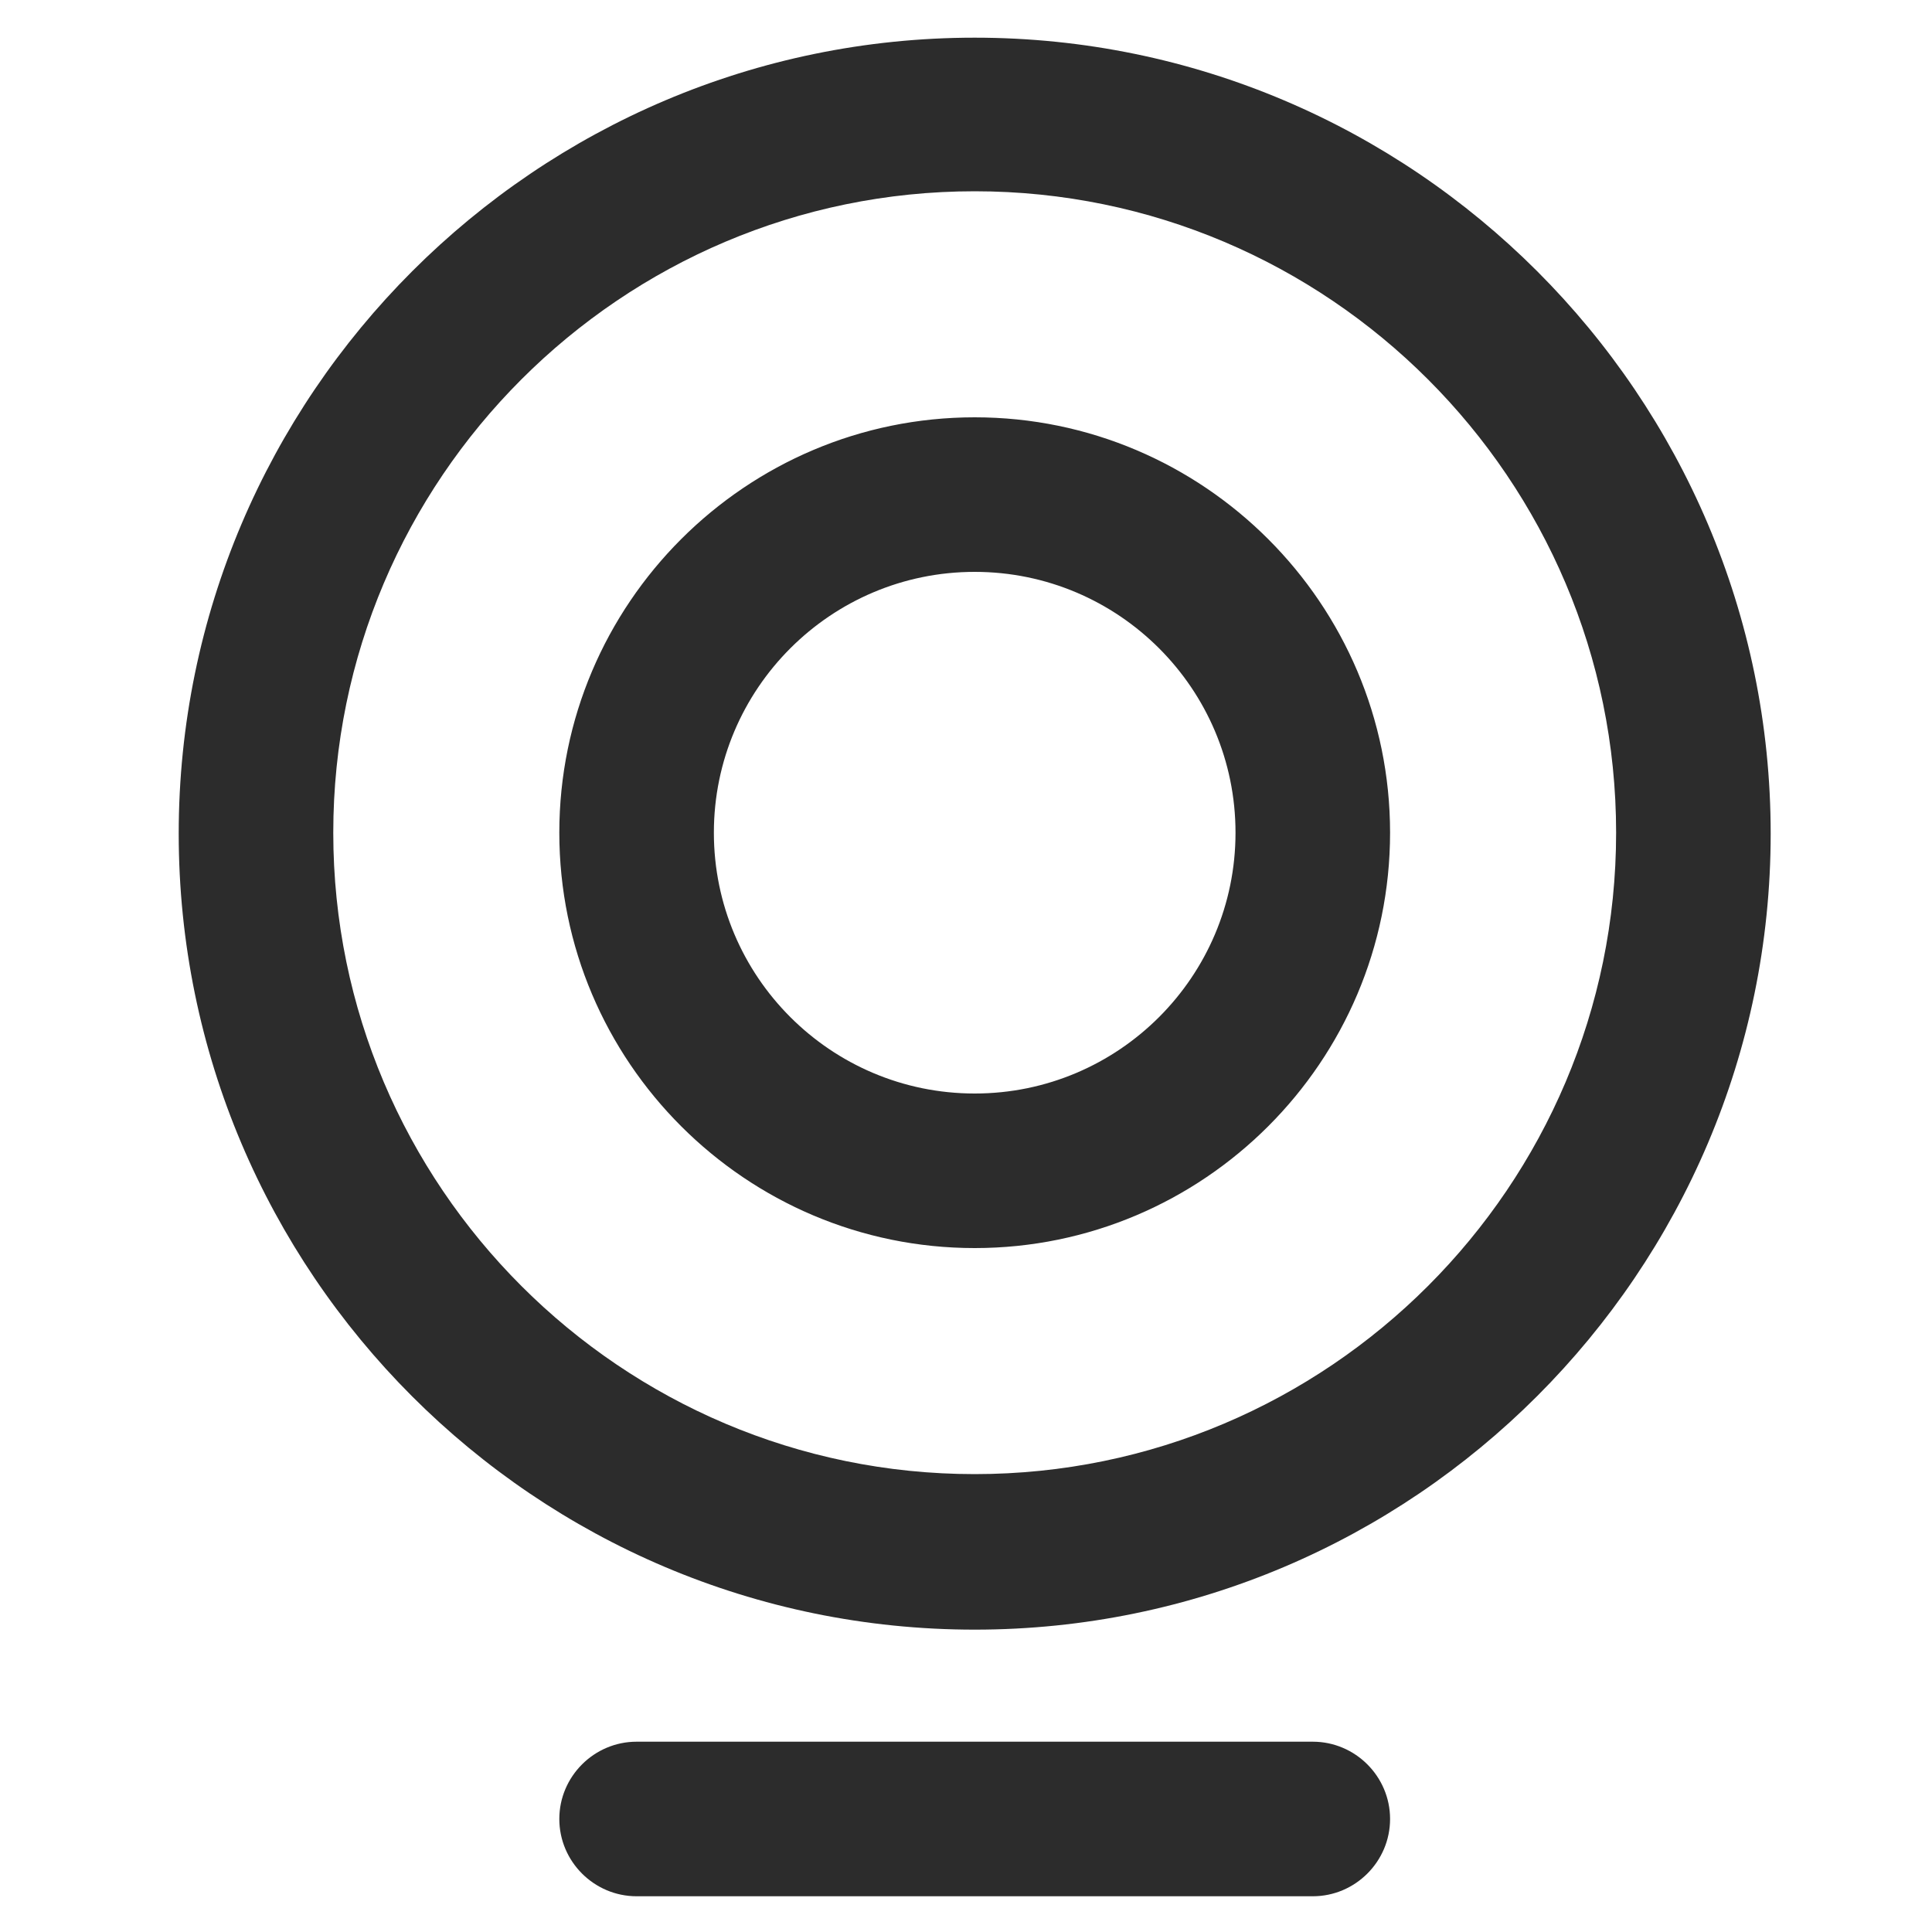
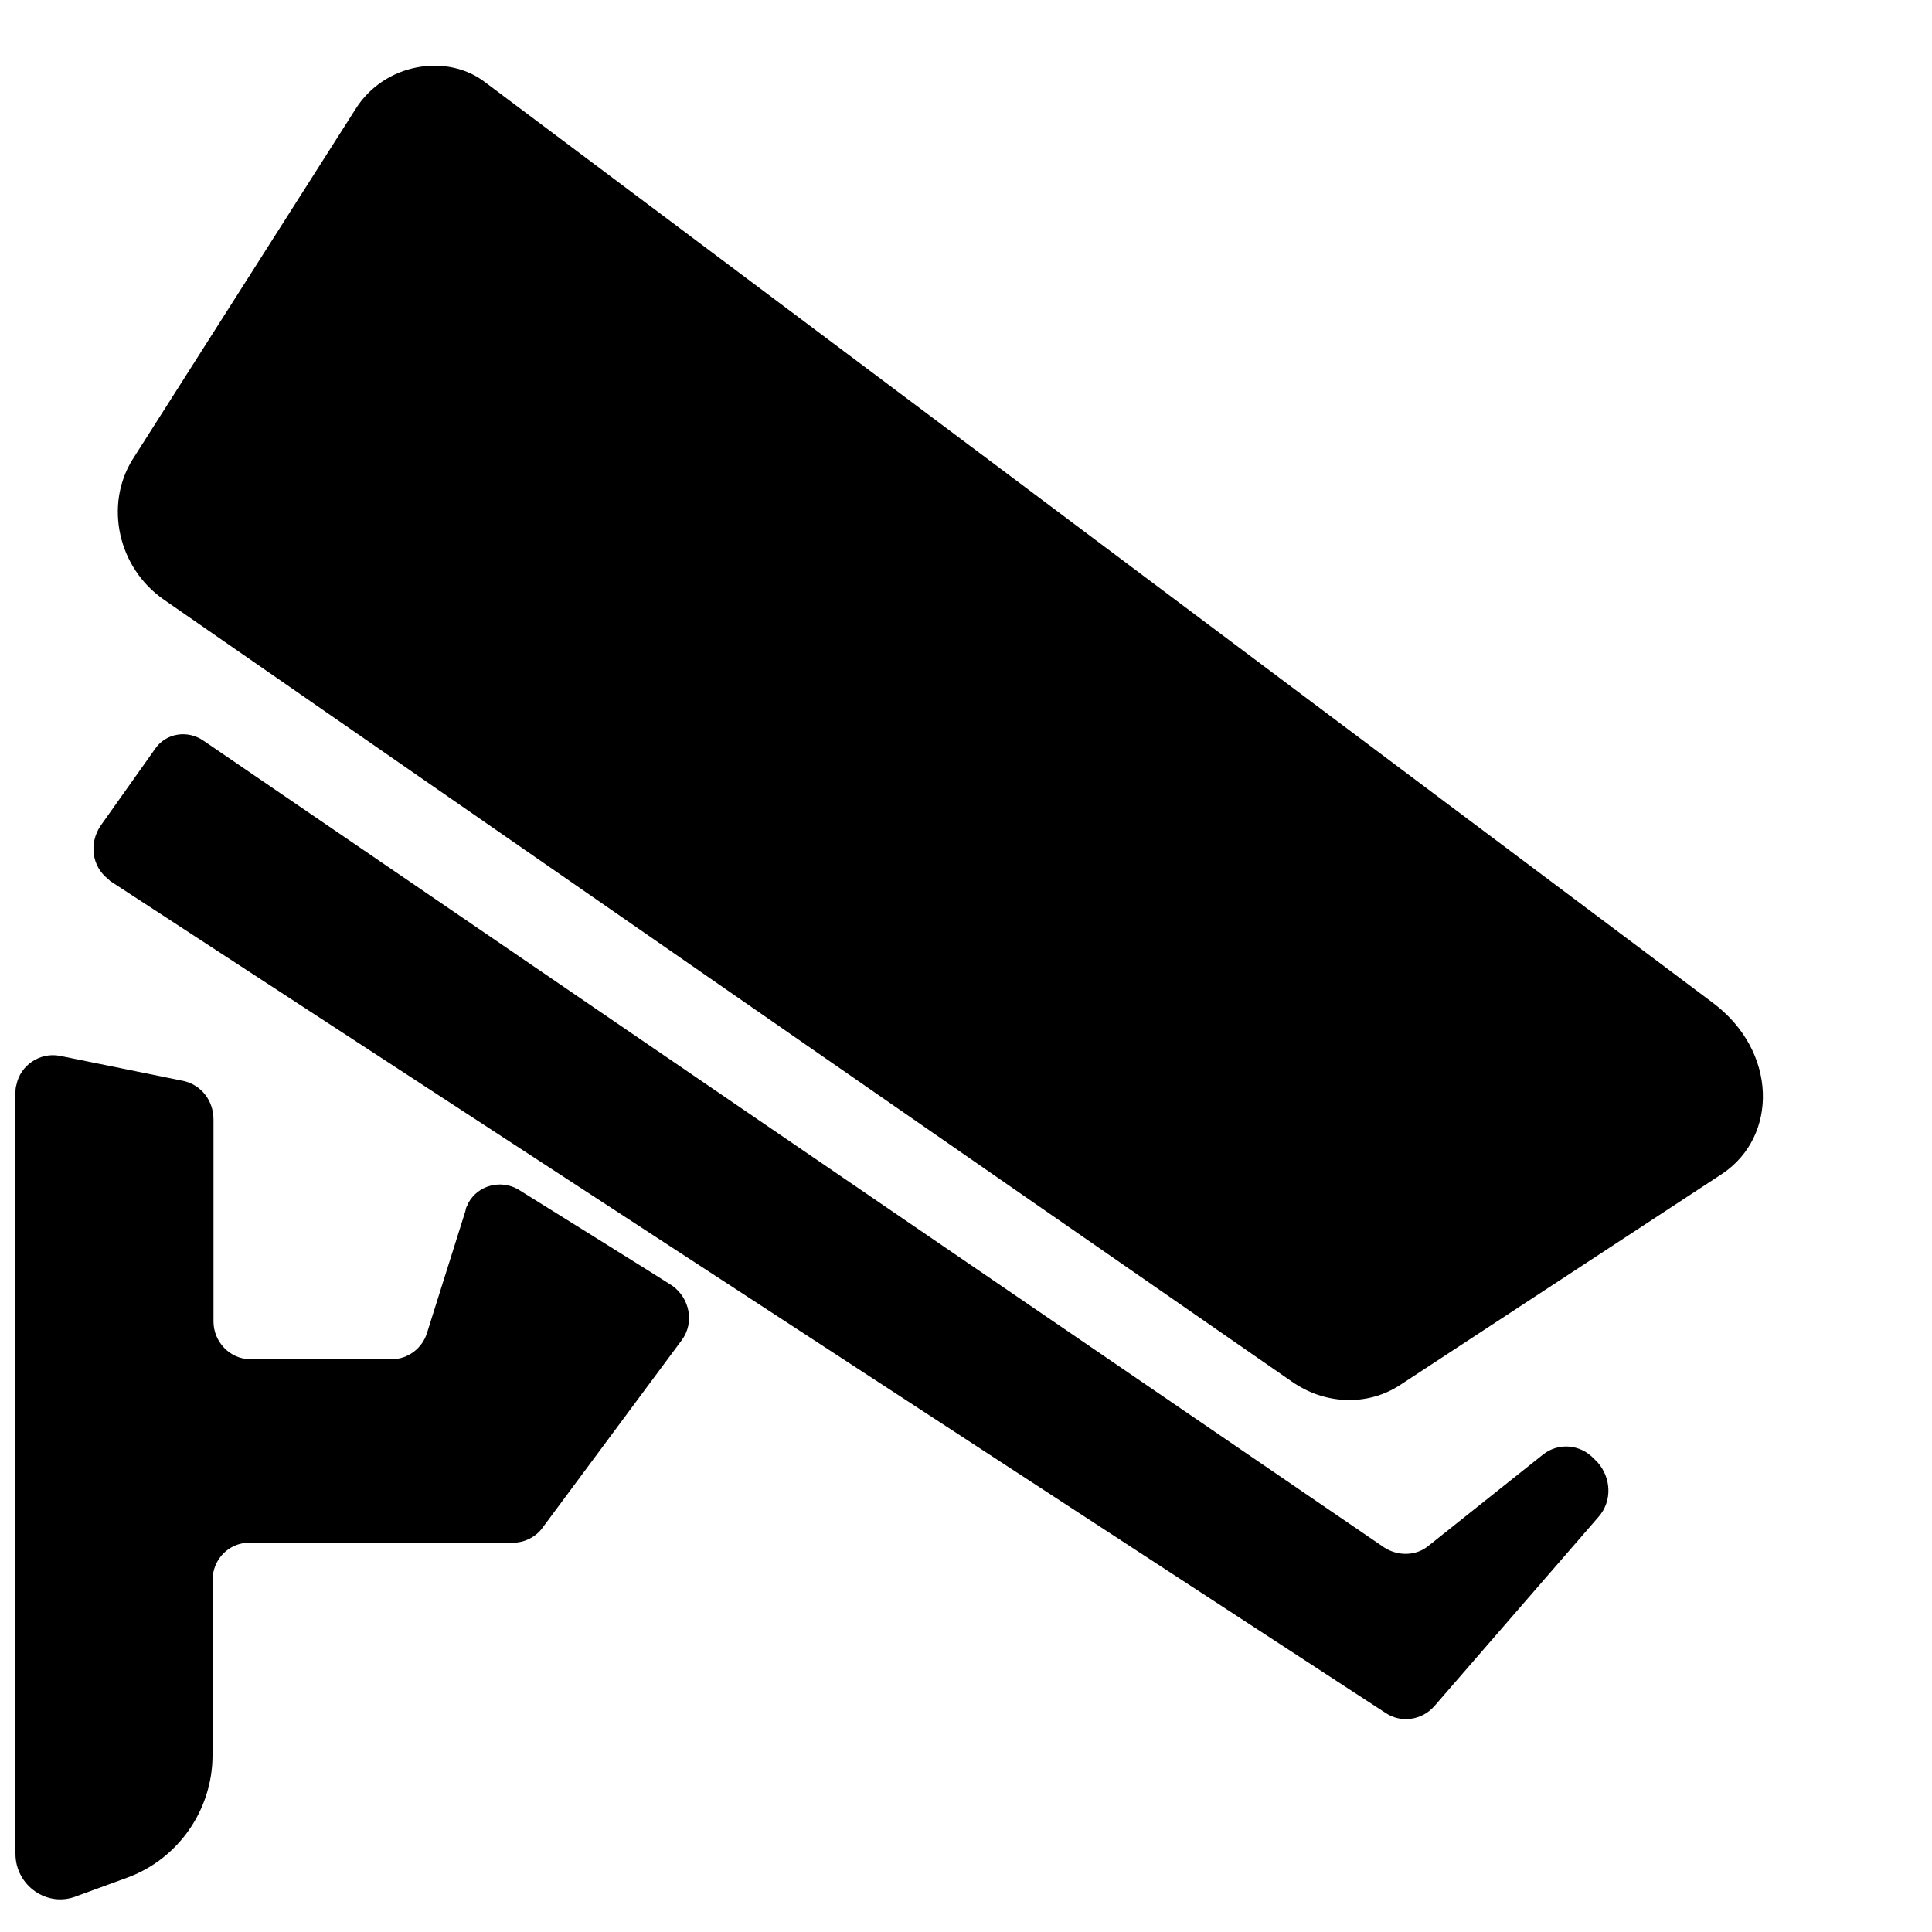
- <svg xmlns="http://www.w3.org/2000/svg" class="icon" width="200px" height="200.00px" viewBox="0 0 1024 1024" version="1.1">
-   <path fill="#2c2c2c" d="M516.608 863.744c-232.96 0-421.888-189.44-421.888-421.888s189.44-421.888 421.888-421.888 421.888 189.44 421.888 421.888-189.44 421.888-421.888 421.888z m0-762.368c-187.392 0-339.968 152.576-339.968 339.968 0 187.392 152.576 339.968 339.968 339.968s339.968-152.576 339.968-339.968c0-187.392-152.576-339.968-339.968-339.968zM516.608 661.504c-121.344 0-220.16-98.816-220.16-220.16s98.816-220.16 220.16-220.16 220.16 98.816 220.16 220.16-98.816 220.16-220.16 220.16z m0-358.4c-76.288 0-138.24 61.952-138.24 138.24s61.952 138.24 138.24 138.24 138.24-61.952 138.24-138.24-61.952-138.24-138.24-138.24zM695.808 1005.056h-358.4c-22.528 0-40.96-18.432-40.96-40.96s18.432-40.96 40.96-40.96h358.4c22.528 0 40.96 18.432 40.96 40.96s-18.432 40.96-40.96 40.96z" />
+ <svg xmlns="http://www.w3.org/2000/svg" t="1608876576189" class="icon" viewBox="0 0 1024 1024" version="1.1" p-id="6459" width="200" height="200">
+   <defs>
+     <style type="text/css" />
+   </defs>
+   <path d="M97.28 572.928l-65.536-13.312c-10.752-2.048-20.992 5.12-23.04 15.36-0.512 1.536-0.512 3.072-0.512 4.608v402.944c0 16.896 16.896 28.672 32.256 22.528l26.624-9.728c27.136-9.728 45.568-35.84 45.568-65.024v-92.672c0-11.264 8.704-19.968 19.456-19.968h139.776c6.144 0 12.288-3.072 15.872-8.192l73.728-99.328c6.656-9.216 4.096-22.016-5.12-28.672-0.512-0.512-81.92-51.2-81.92-51.2-9.216-5.12-20.992-2.048-26.112 7.168-0.512 1.536-1.536 2.56-1.536 4.096l-20.48 65.024c-2.56 8.192-10.24 13.824-18.432 13.824H132.608c-10.752 0-19.456-9.216-19.456-19.968v-107.008c0-10.24-6.656-18.432-15.872-20.48zM684.544 732.16L87.04 317.952c-24.576-16.896-31.744-50.176-16.896-74.24l118.272-185.856c15.36-24.576 48.64-29.696 68.608-14.336l650.752 487.936c34.304 25.6 34.816 70.656 5.12 90.624l-171.008 112.128c-17.408 11.264-39.936 10.24-57.344-2.048z" p-id="6460" />
+   <path d="M81.92 397.312l-28.672 40.448c-6.144 9.216-4.608 21.504 4.096 28.16l1.024 1.024 675.84 440.832c8.192 5.632 19.456 4.096 26.112-3.584l87.04-100.352c7.168-8.192 6.656-20.48-0.512-28.672l-2.048-2.048c-7.168-7.68-18.944-8.704-27.136-2.048l-60.416 48.128c-6.656 5.632-16.384 5.632-23.552 1.024L108.032 392.704c-8.704-6.144-20.48-4.096-26.112 4.608z" p-id="6461" />
</svg>
